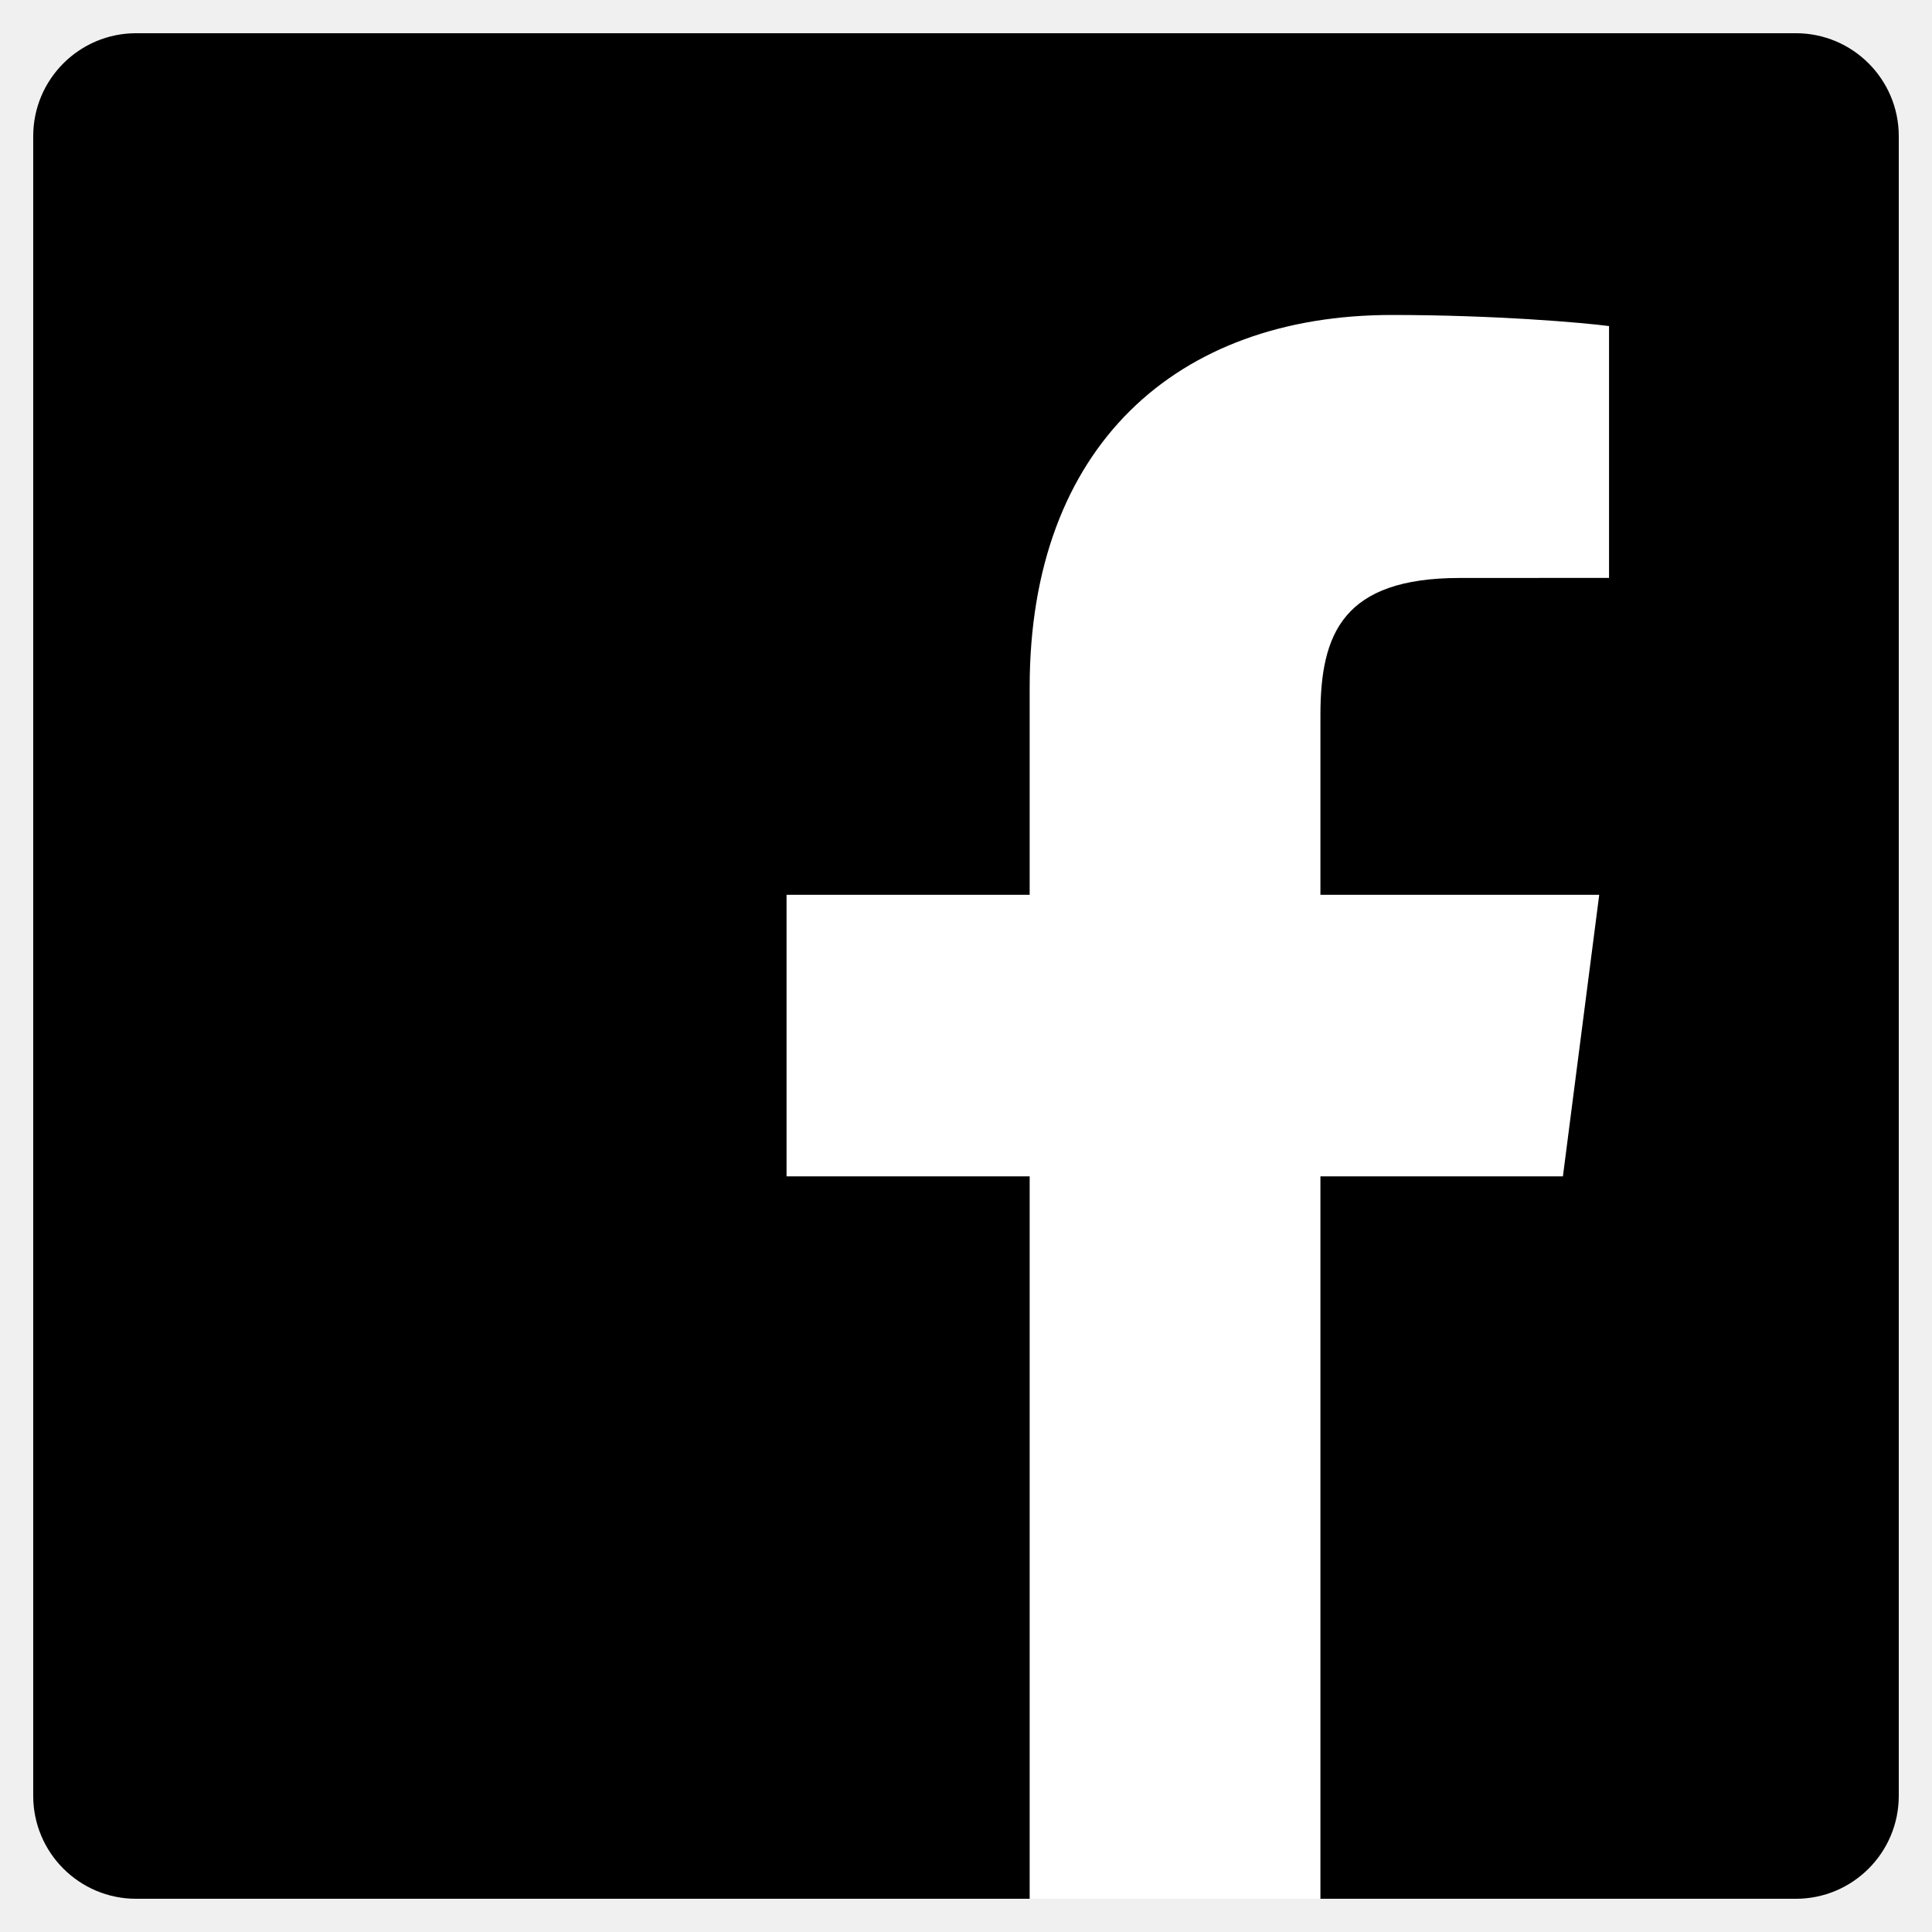
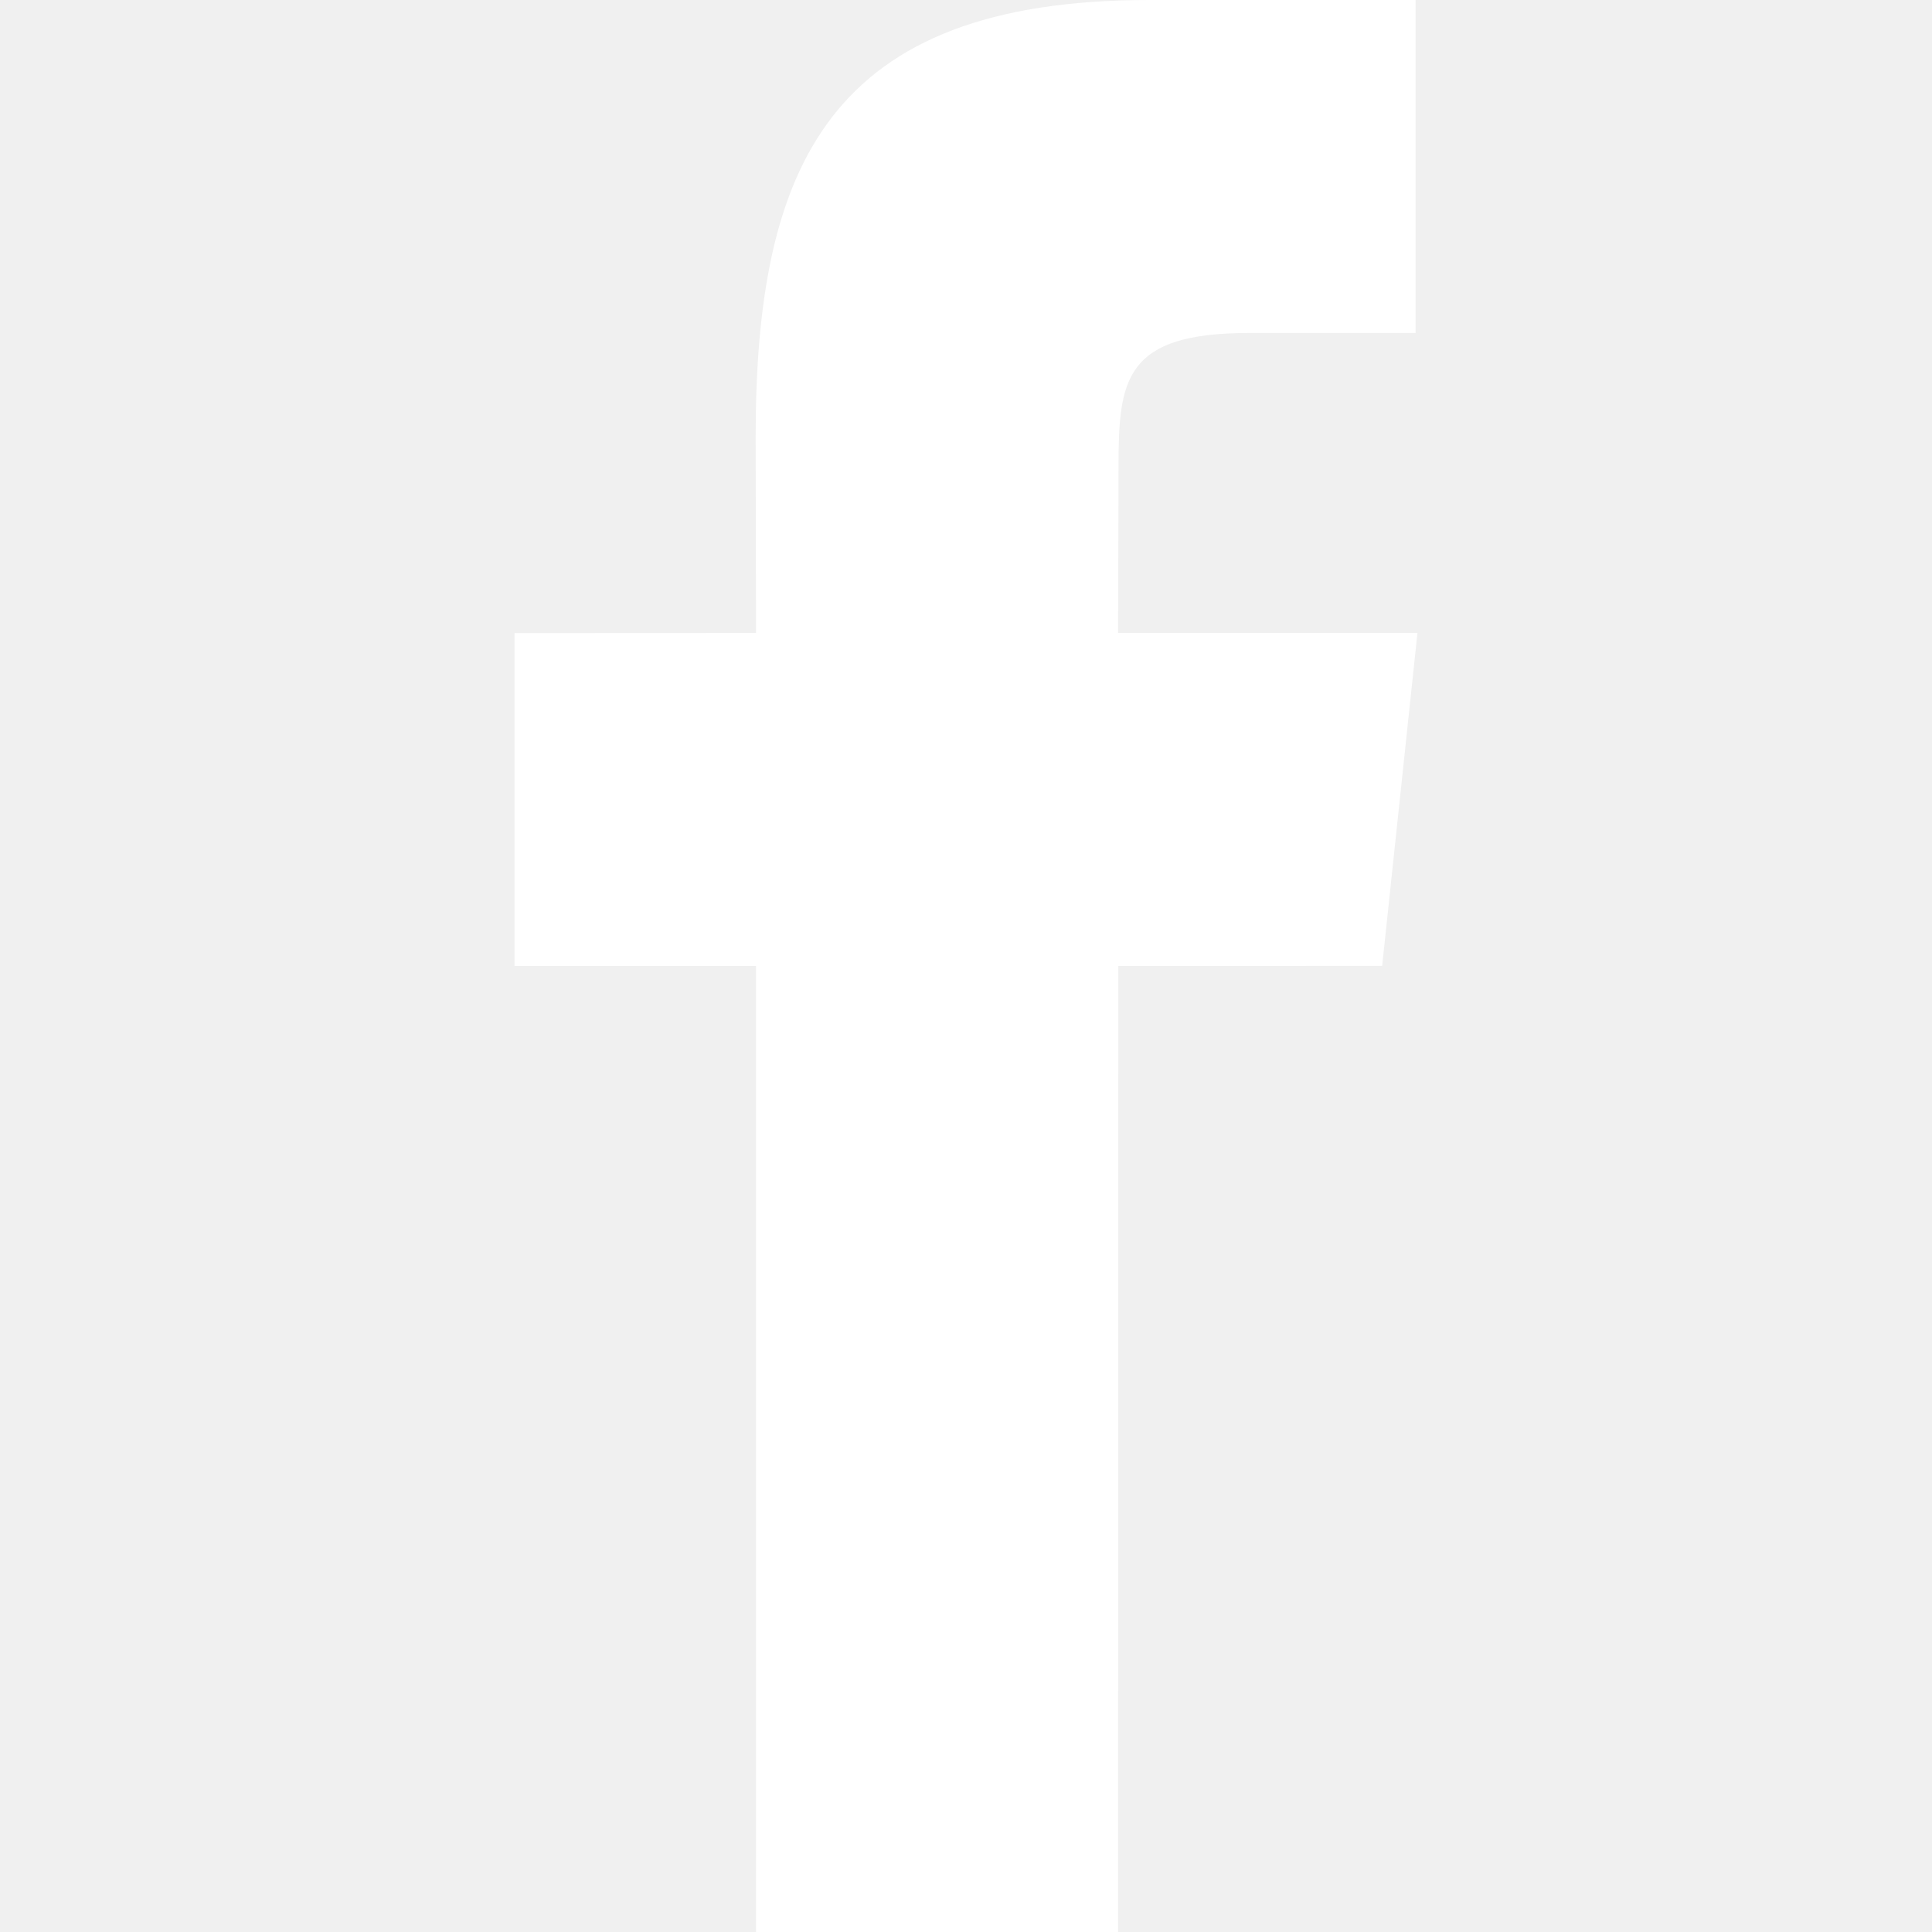
- <svg xmlns="http://www.w3.org/2000/svg" version="1.1" x="0px" y="0px" width="266.893px" height="266.895px" viewBox="0 0 266.893 266.895" enable-background="new 0 0 266.893 266.895" xml:space="preserve">
-   <path id="Blue_1_" fill="#3333339" d="M248.082,262.307c7.854,0,14.223-6.369,14.223-14.225V18.812  c0-7.857-6.368-14.224-14.223-14.224H18.812c-7.857,0-14.224,6.367-14.224,14.224v229.27c0,7.855,6.366,14.225,14.224,14.225  H248.082z" />
-   <path id="f" fill="#FFFFFF" d="M182.409,262.307v-99.803h33.499l5.016-38.895h-38.515V98.777c0-11.261,3.127-18.935,19.275-18.935  l20.596-0.009V45.045c-3.562-0.474-15.788-1.533-30.012-1.533c-29.695,0-50.025,18.126-50.025,51.413v28.684h-33.585v38.895h33.585  v99.803H182.409z" />
+ <svg xmlns="http://www.w3.org/2000/svg" version="1.1" id="Capa_1" x="0px" y="0px" width="512px" height="512px" viewBox="0 0 512 512" style="enable-background:new 0 0 512 512;" xml:space="preserve">
+   <path fill="#ffffff" d="M296.296,512H200.36V256h-64v-88.225l64-0.029l-0.104-51.976C200.256,43.794,219.773,0,304.556,0h70.588v88.242h-44.115   c-33.016,0-34.604,12.328-34.604,35.342l-0.131,44.162h79.346l-9.354,88.225L296.36,256L296.296,512z" />
</svg>
